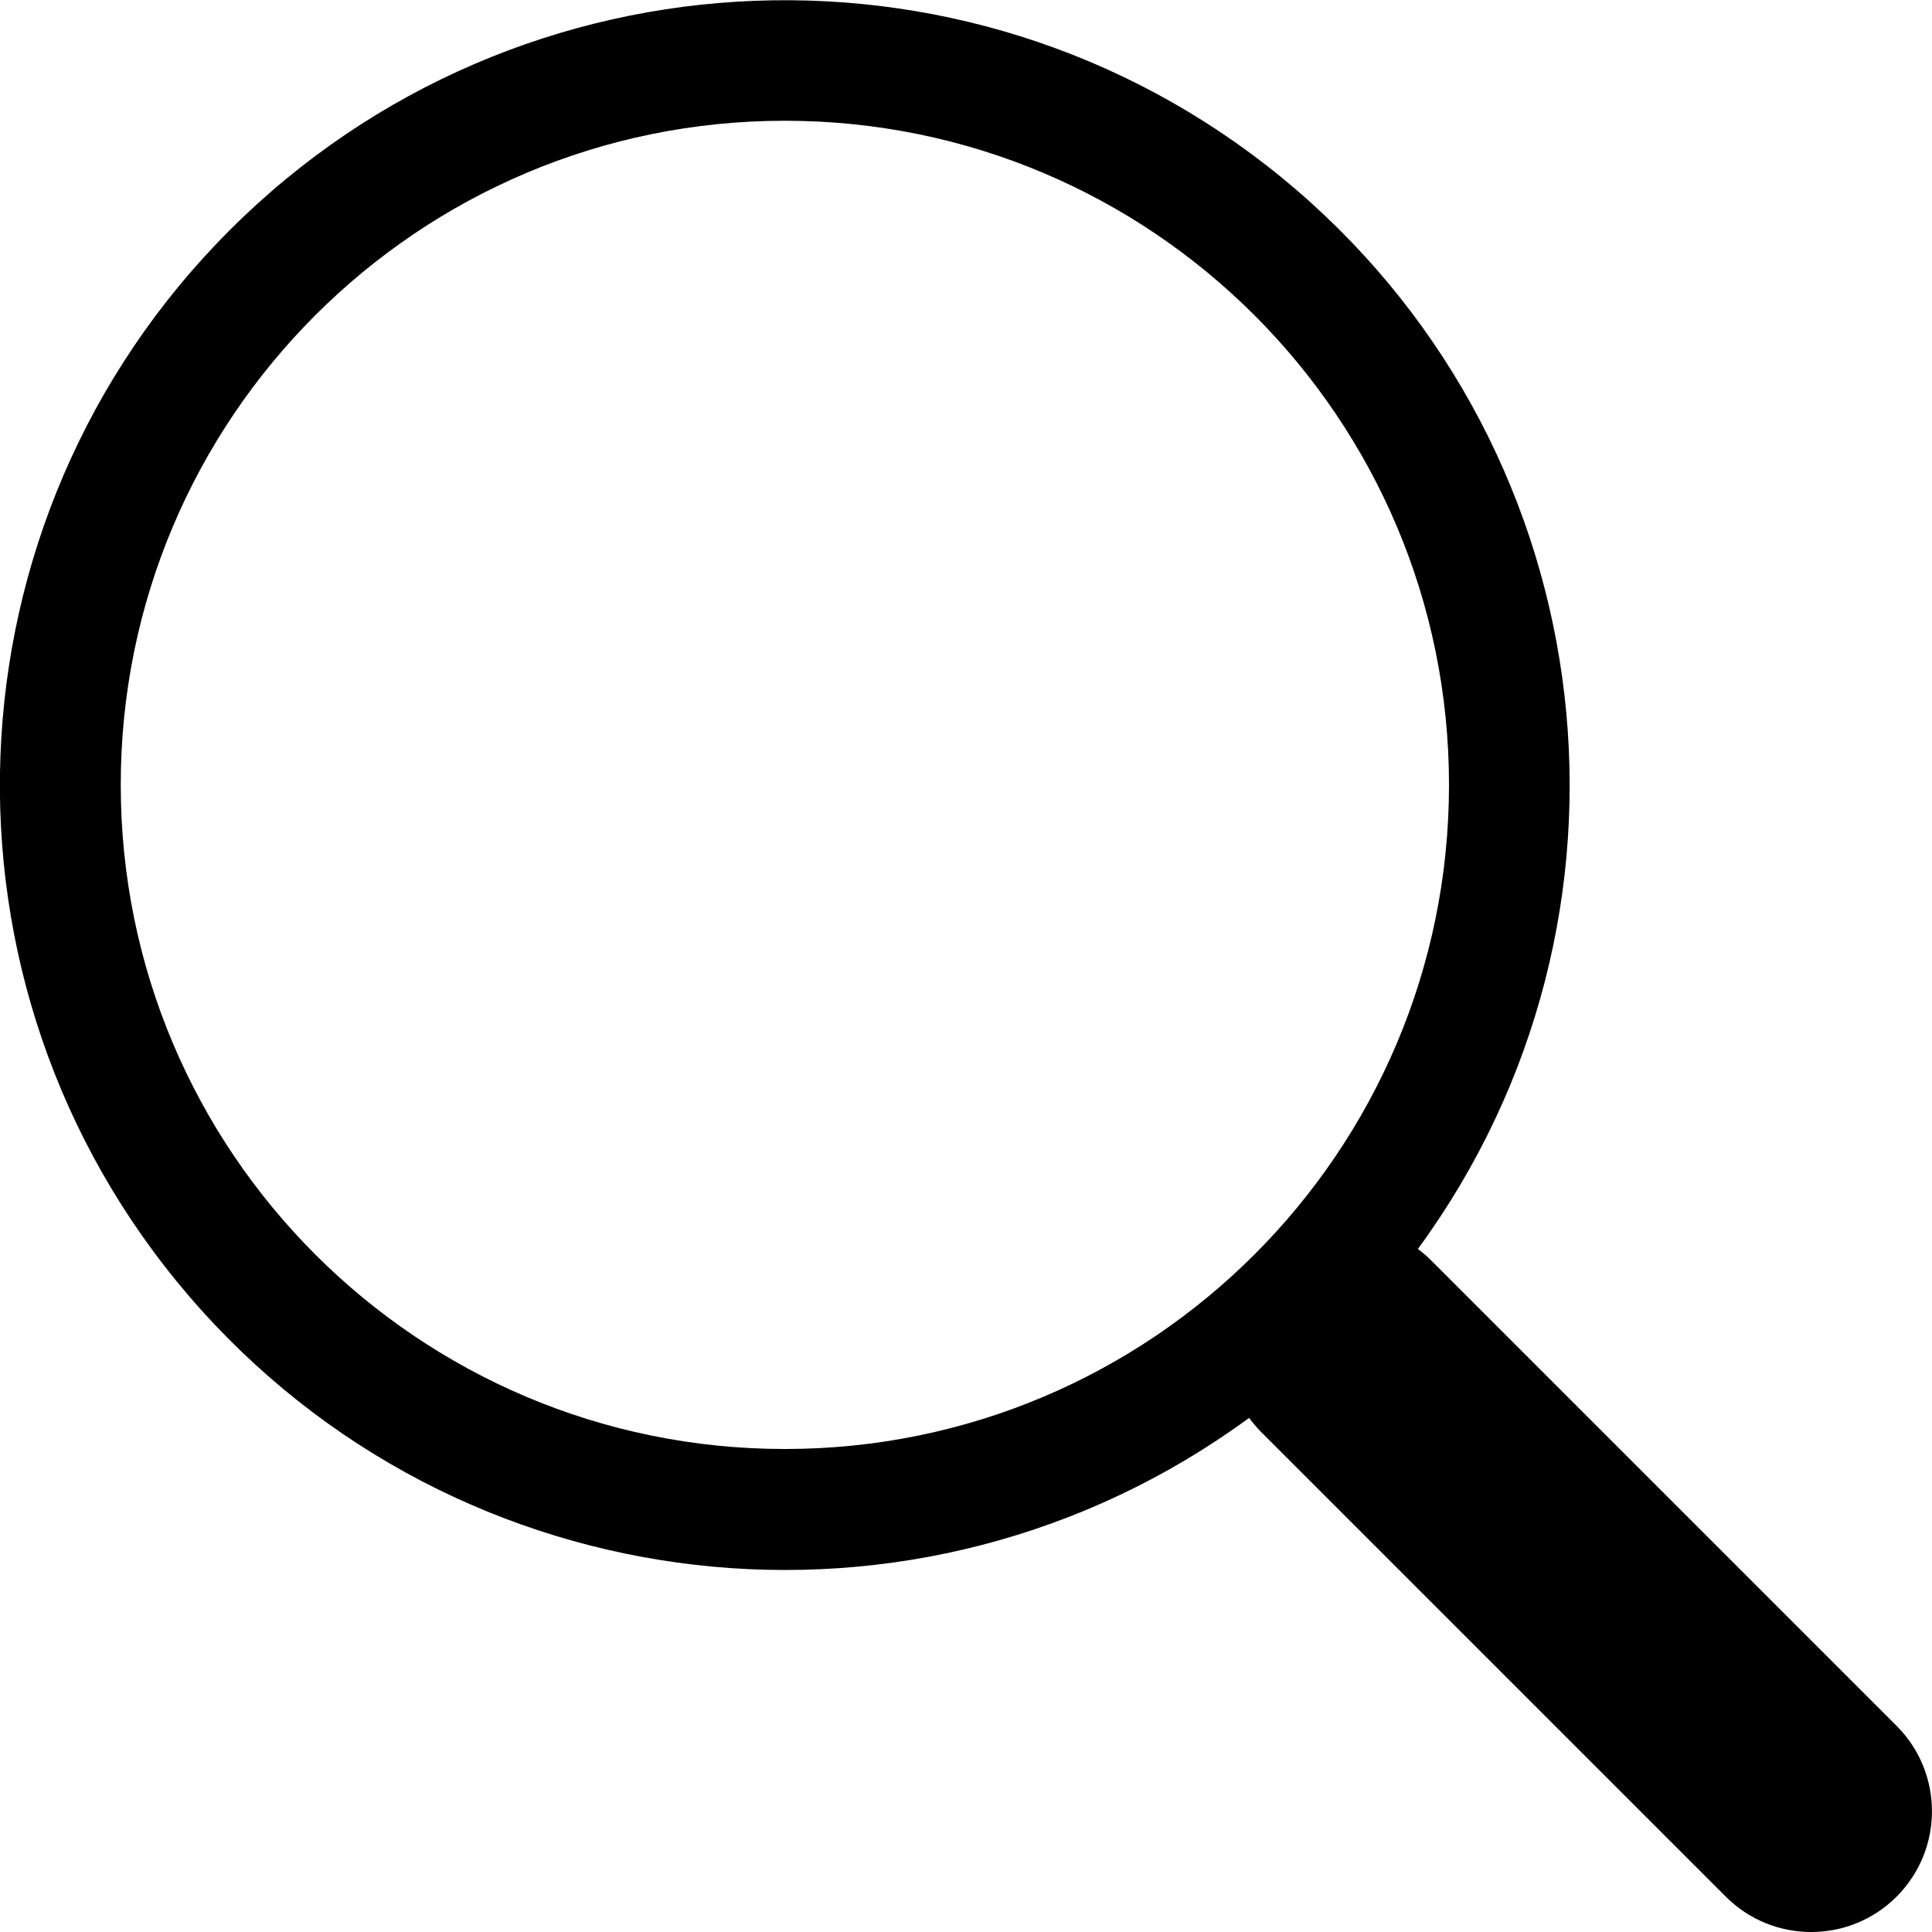
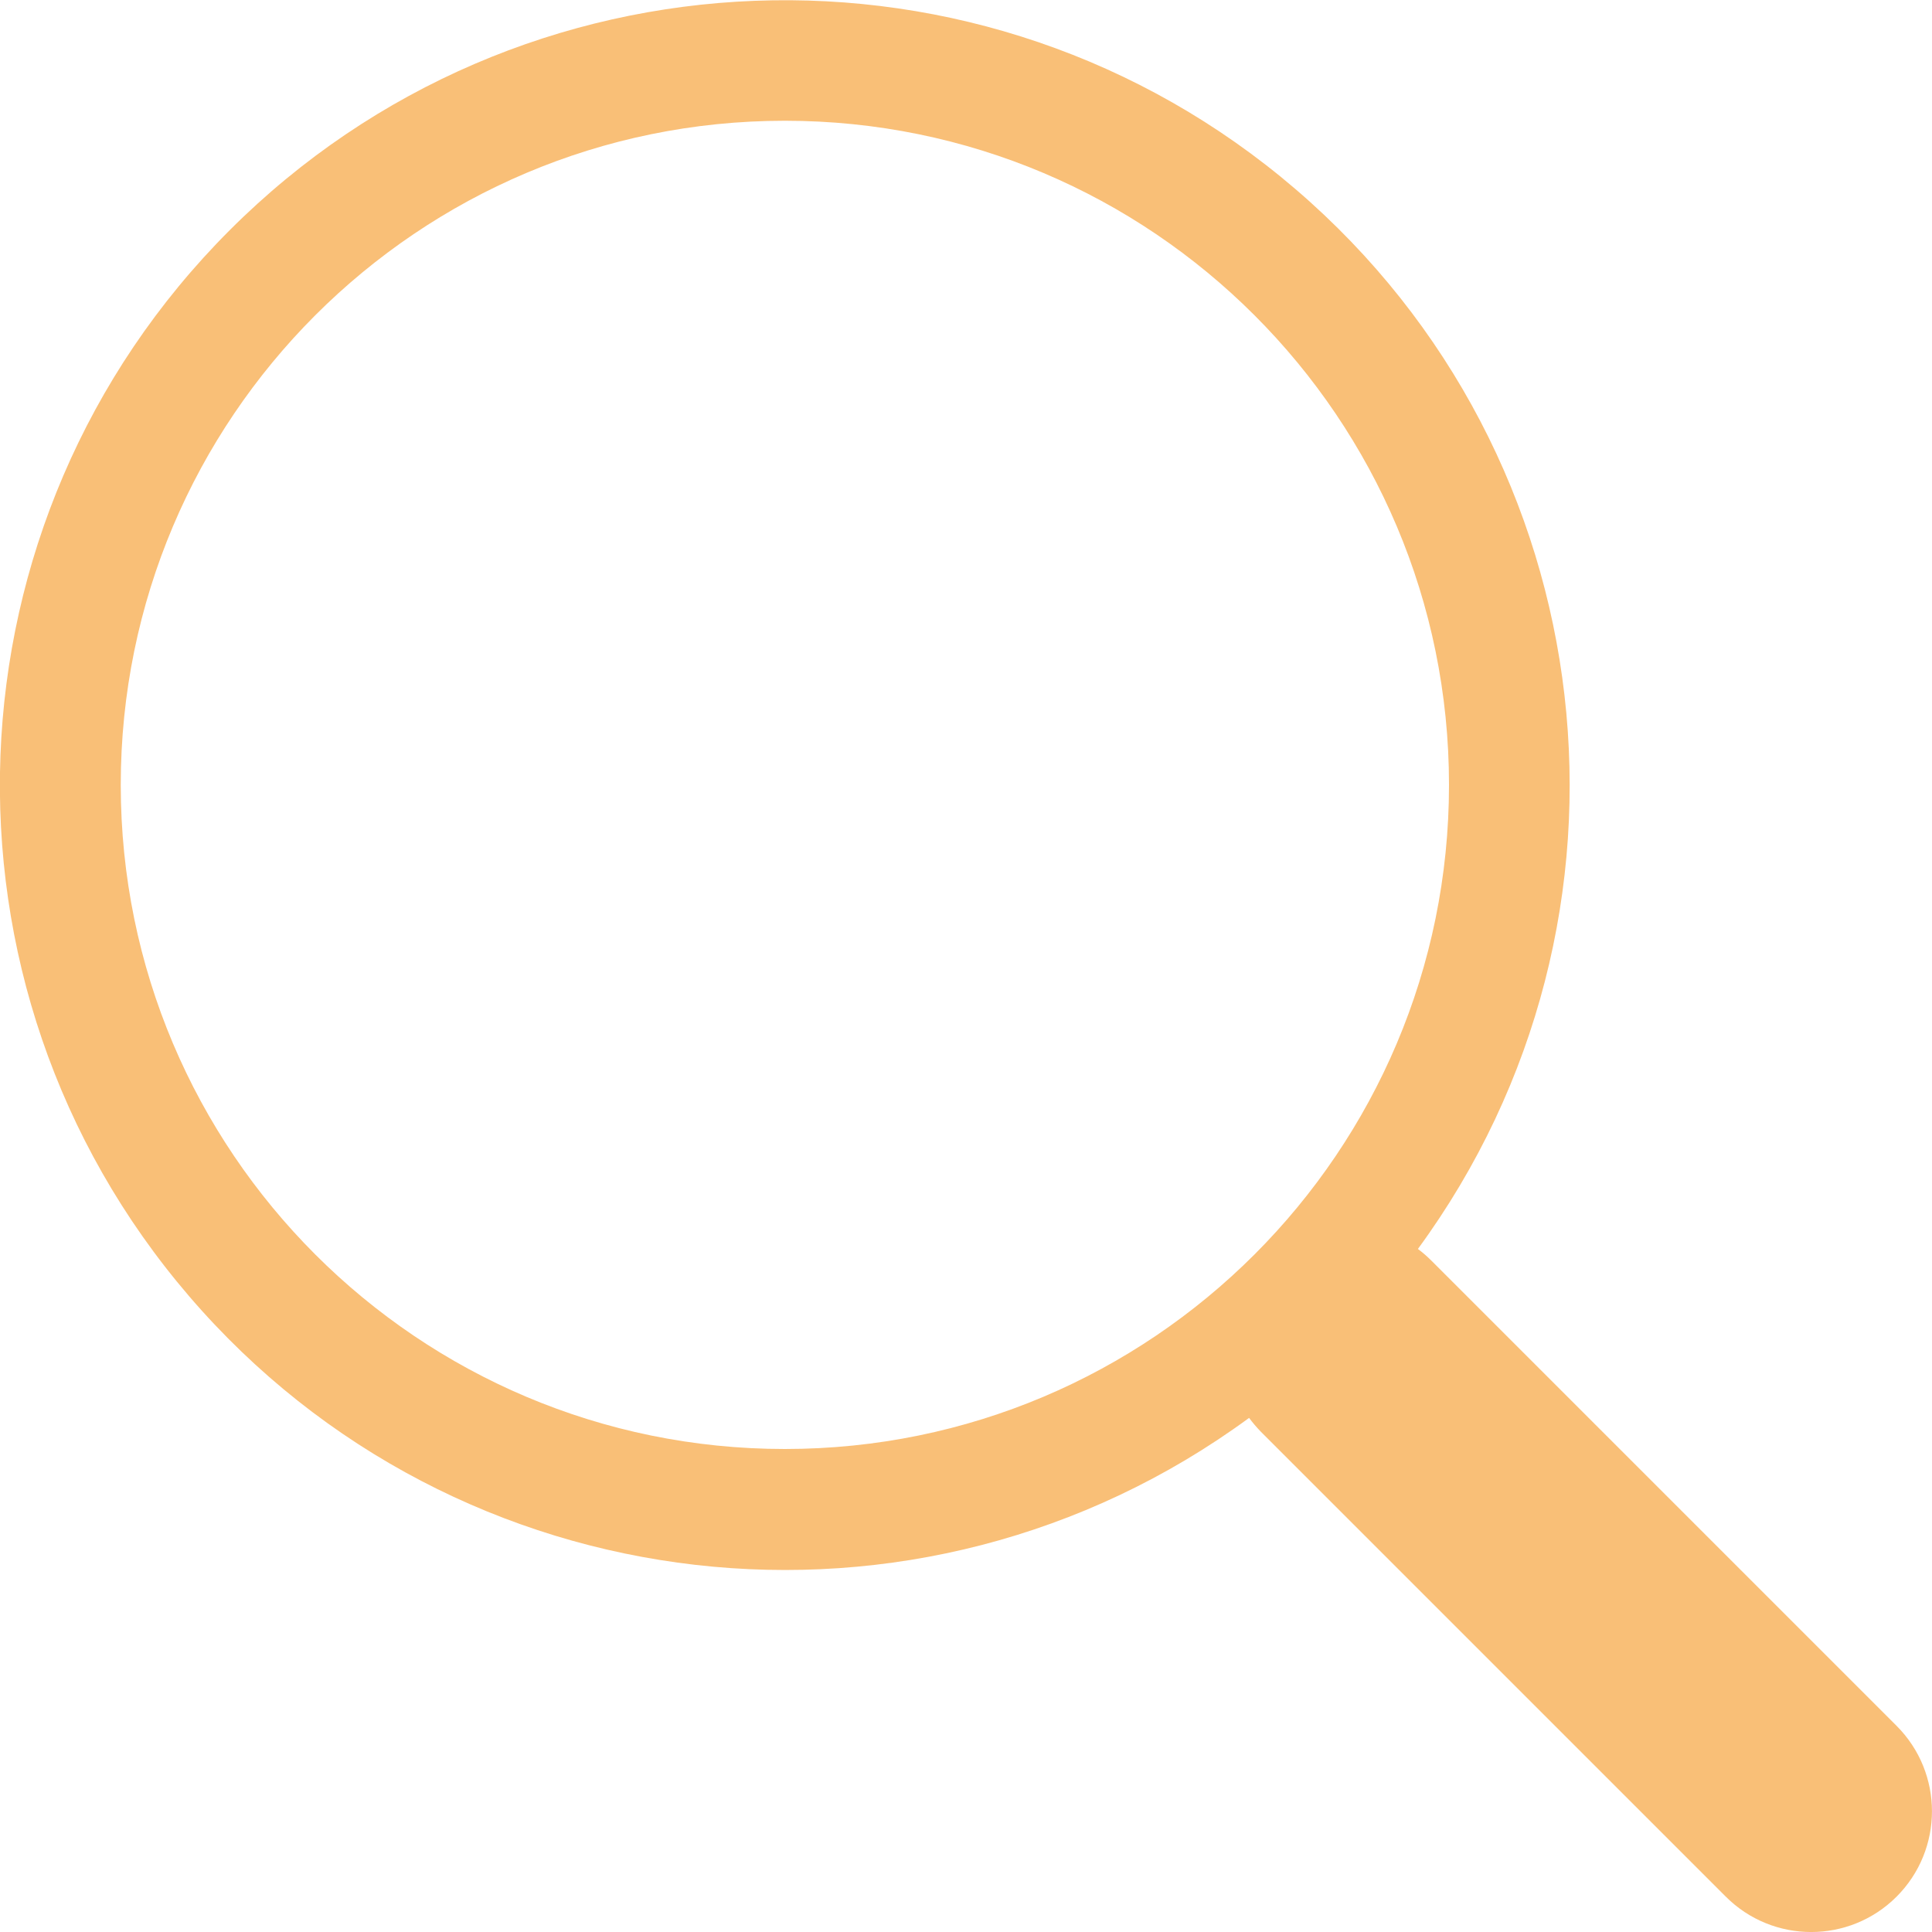
- <svg xmlns="http://www.w3.org/2000/svg" width="24" height="24" fill="currentColor" viewBox="0 0 16 16">
+ <svg xmlns="http://www.w3.org/2000/svg" width="24" height="24" fill="#f9bf77" viewBox="0 0 16 16">
  <path d="M11.742 10.344a6.5 6.5 0 1 0-1.397 1.398h-.001c.03.04.062.078.098.115l3.85 3.85a1 1 0 0 0 1.415-1.414l-3.85-3.85a1.007 1.007 0 0 0-.115-.1zM12 6.5a5.5 5.5 0 1 1-11 0 5.5 5.5 0 0 1 11 0z" />
</svg>
